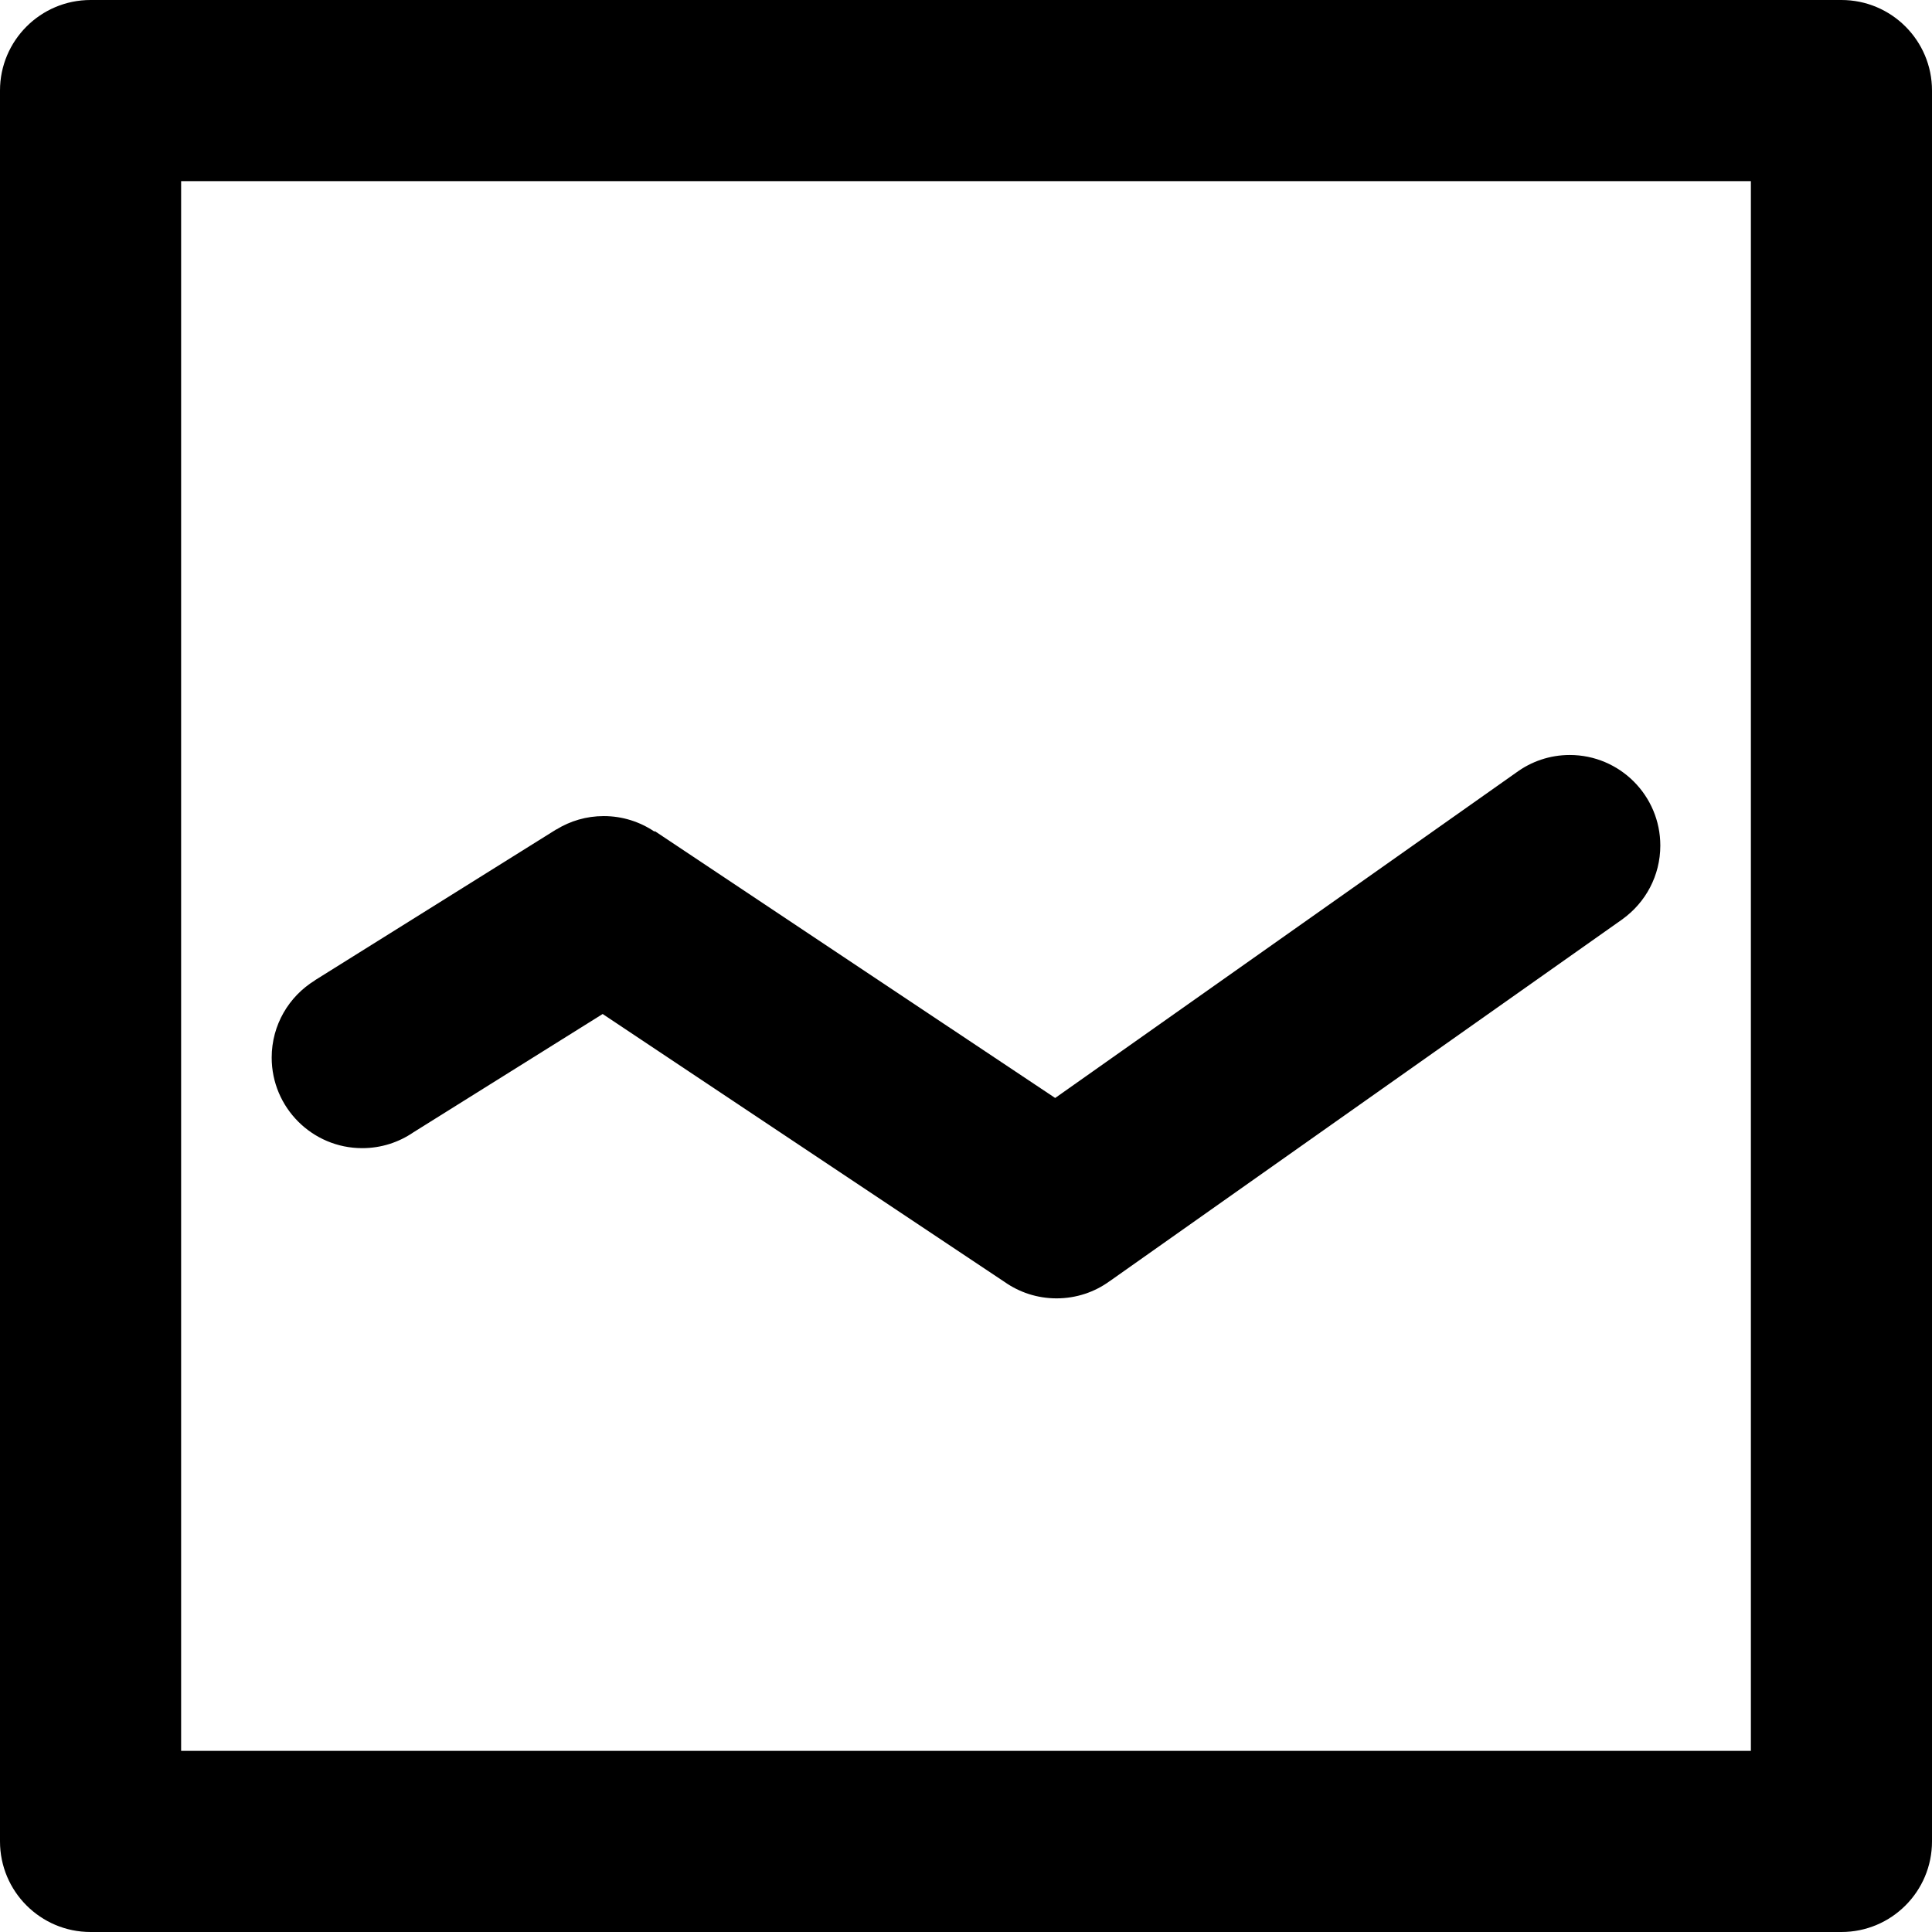
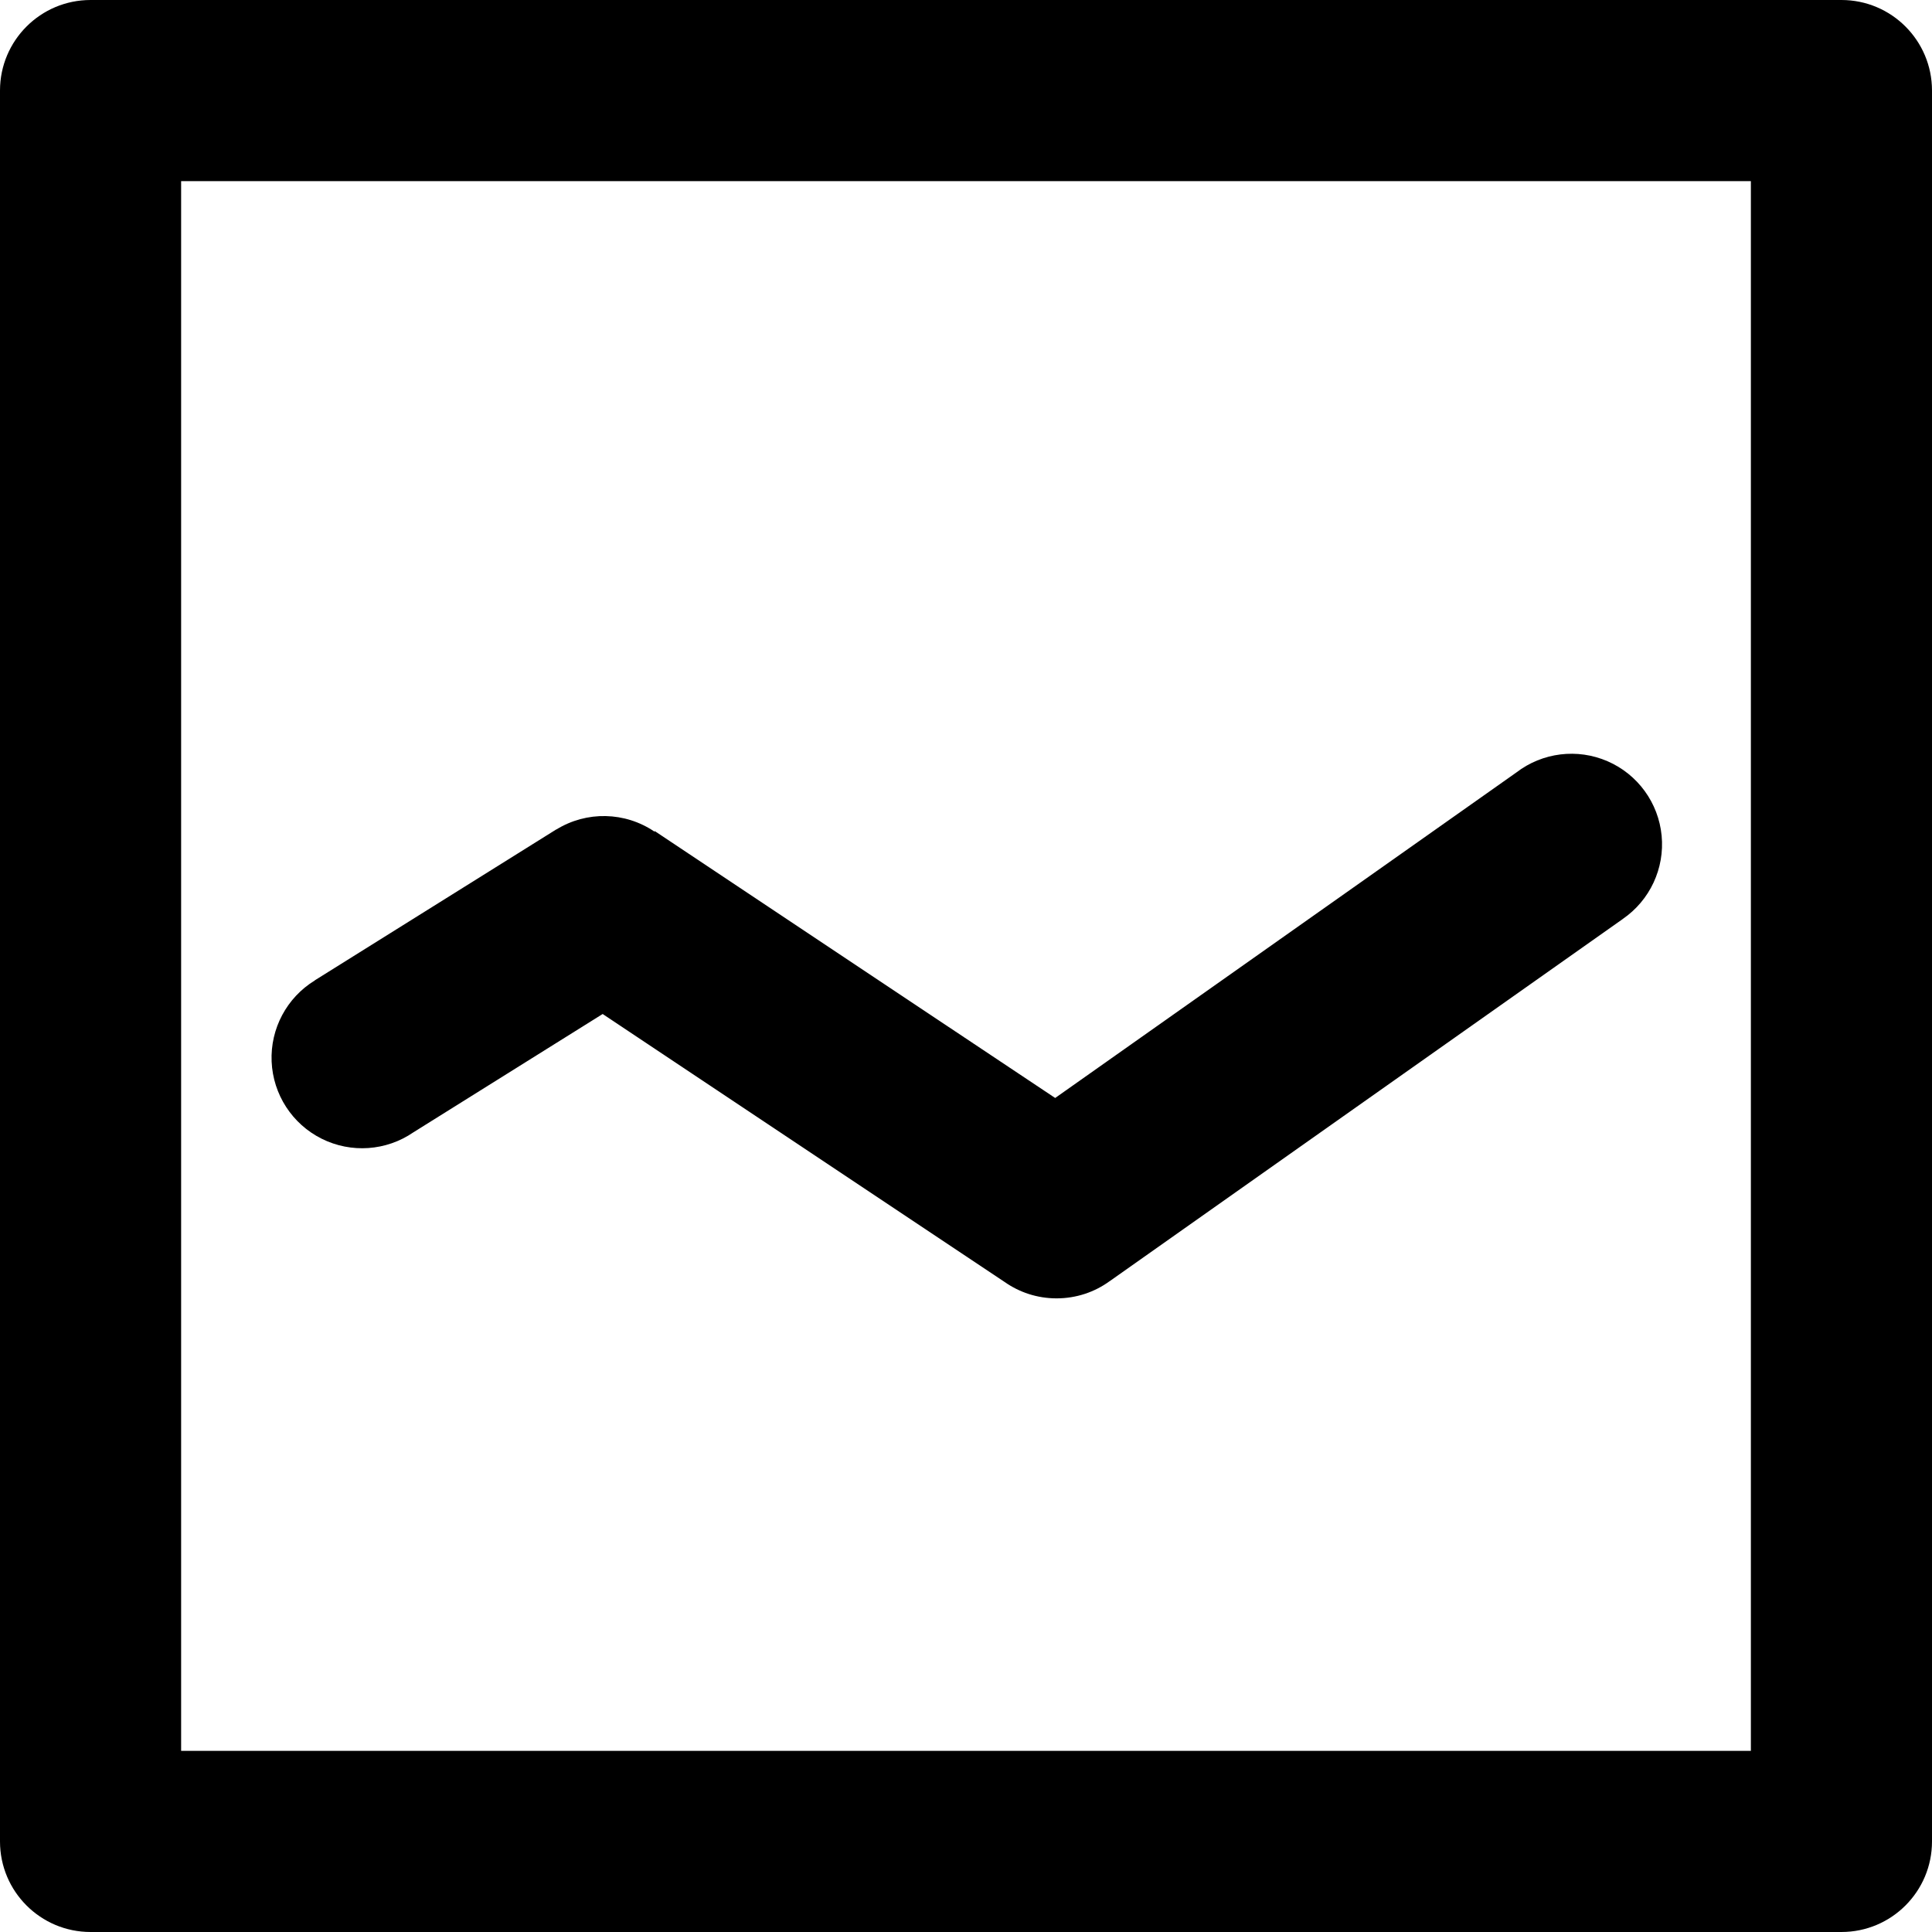
<svg xmlns="http://www.w3.org/2000/svg" viewBox="0 0 32 32">
-   <path d="M30.500,32.000 L1.500,32.000 C0.672,32.000 0.000,31.328 0.000,30.500 L0.000,1.499 C0.000,0.672 0.672,-0.000 1.500,-0.000 L30.500,-0.000 C31.328,-0.000 32.000,0.672 32.000,1.499 L32.000,30.500 C32.000,31.328 31.328,32.000 30.500,32.000 ZM29.000,3.000 L3.000,3.000 L3.000,29.000 L29.000,29.000 L29.000,3.000 ZM5.215,16.239 L5.215,16.237 L9.215,13.737 L9.215,13.739 C9.444,13.598 9.712,13.517 10.000,13.517 C10.311,13.517 10.600,13.612 10.840,13.774 L10.846,13.766 L17.477,18.186 L25.115,12.795 C25.363,12.613 25.669,12.505 26.000,12.505 C26.828,12.505 27.500,13.177 27.500,14.005 C27.500,14.505 27.255,14.948 26.878,15.221 L26.879,15.221 L18.379,21.221 L18.378,21.221 C18.132,21.400 17.828,21.505 17.500,21.505 C17.179,21.505 16.882,21.404 16.639,21.233 L9.982,16.795 L6.847,18.755 C6.606,18.920 6.314,19.017 6.000,19.017 C5.172,19.017 4.500,18.345 4.500,17.517 C4.500,16.976 4.786,16.503 5.215,16.239 Z" />
+   <path d="M30.5 32h-29A1.5 1.5 0 010 30.5V1.499A1.5 1.5 0 011.5 0h29A1.5 1.5 0 0132 1.499V30.5a1.5 1.5 0 01-1.5 1.5zM29 3H3v26h26V3zM5.215 16.239v-.002l4-2.5v.002a1.497 1.497 0 011.625.035l.006-.008 6.631 4.42 7.638-5.391a1.5 1.5 0 111.763 2.426h.001l-8.5 6h-.001c-.246.179-.55.284-.878.284-.321 0-.618-.101-.861-.272l-6.657-4.438-3.135 1.96a1.5 1.5 0 11-1.632-2.516z" />
</svg>
